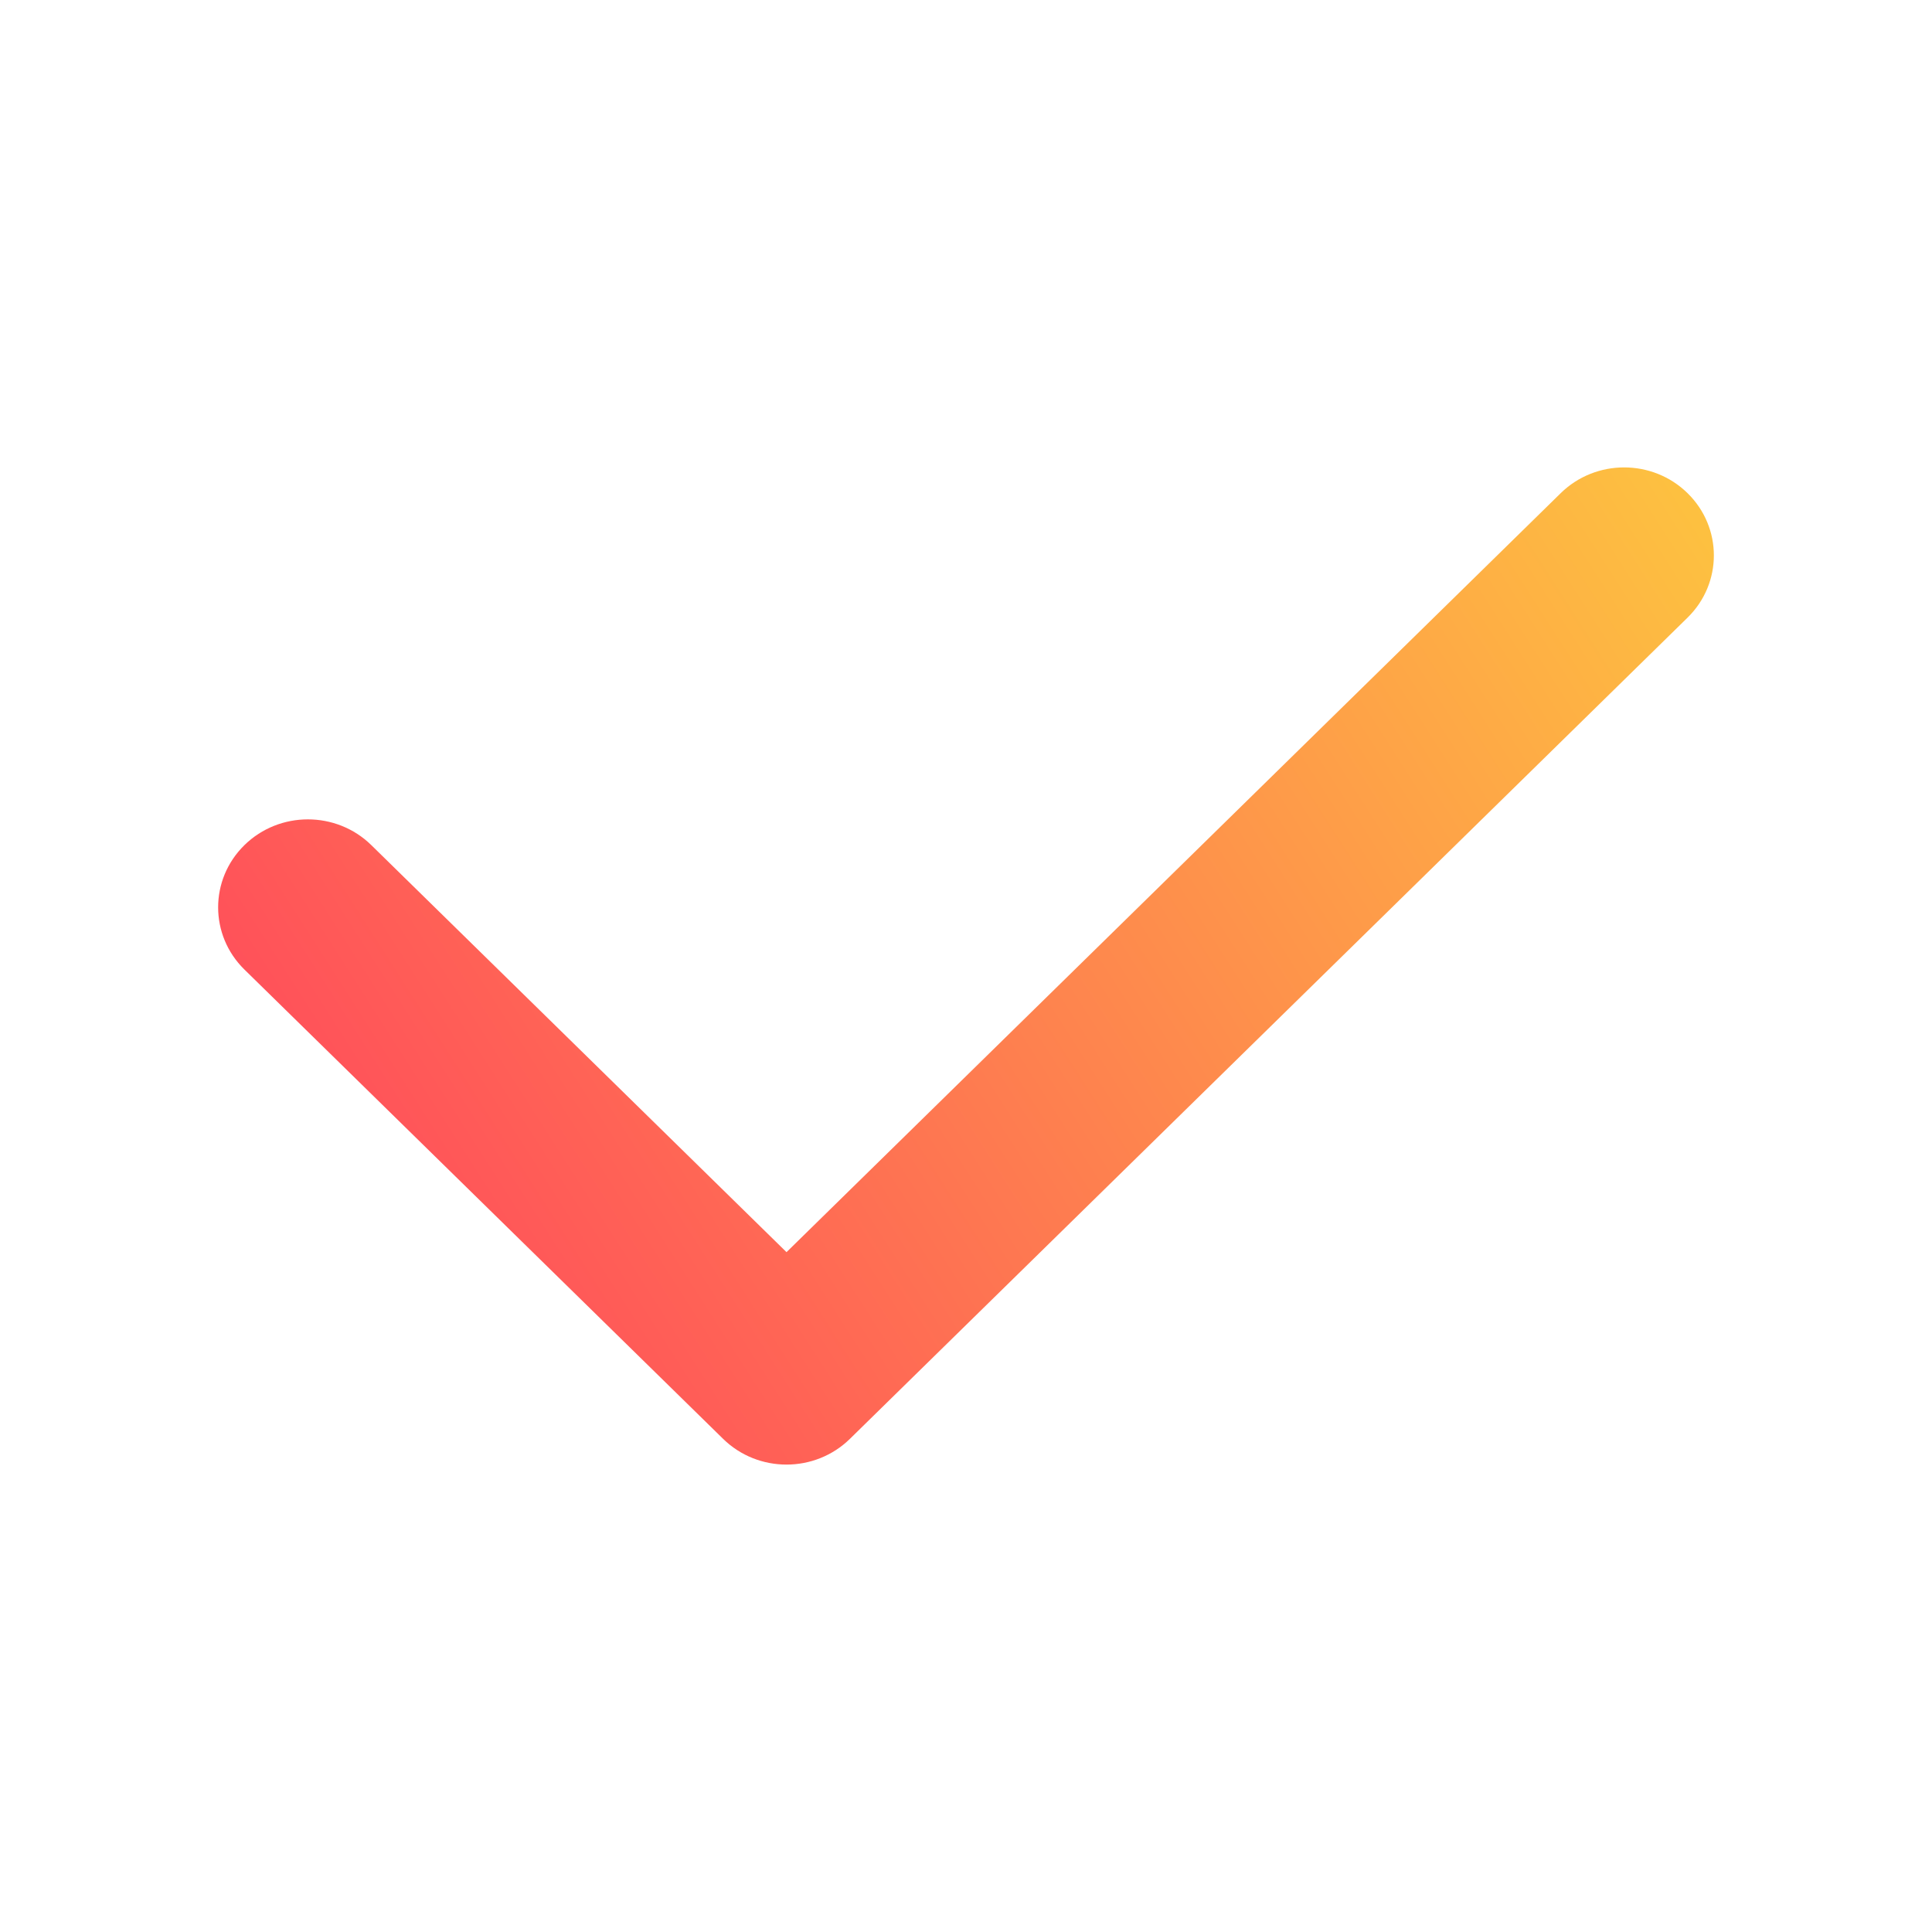
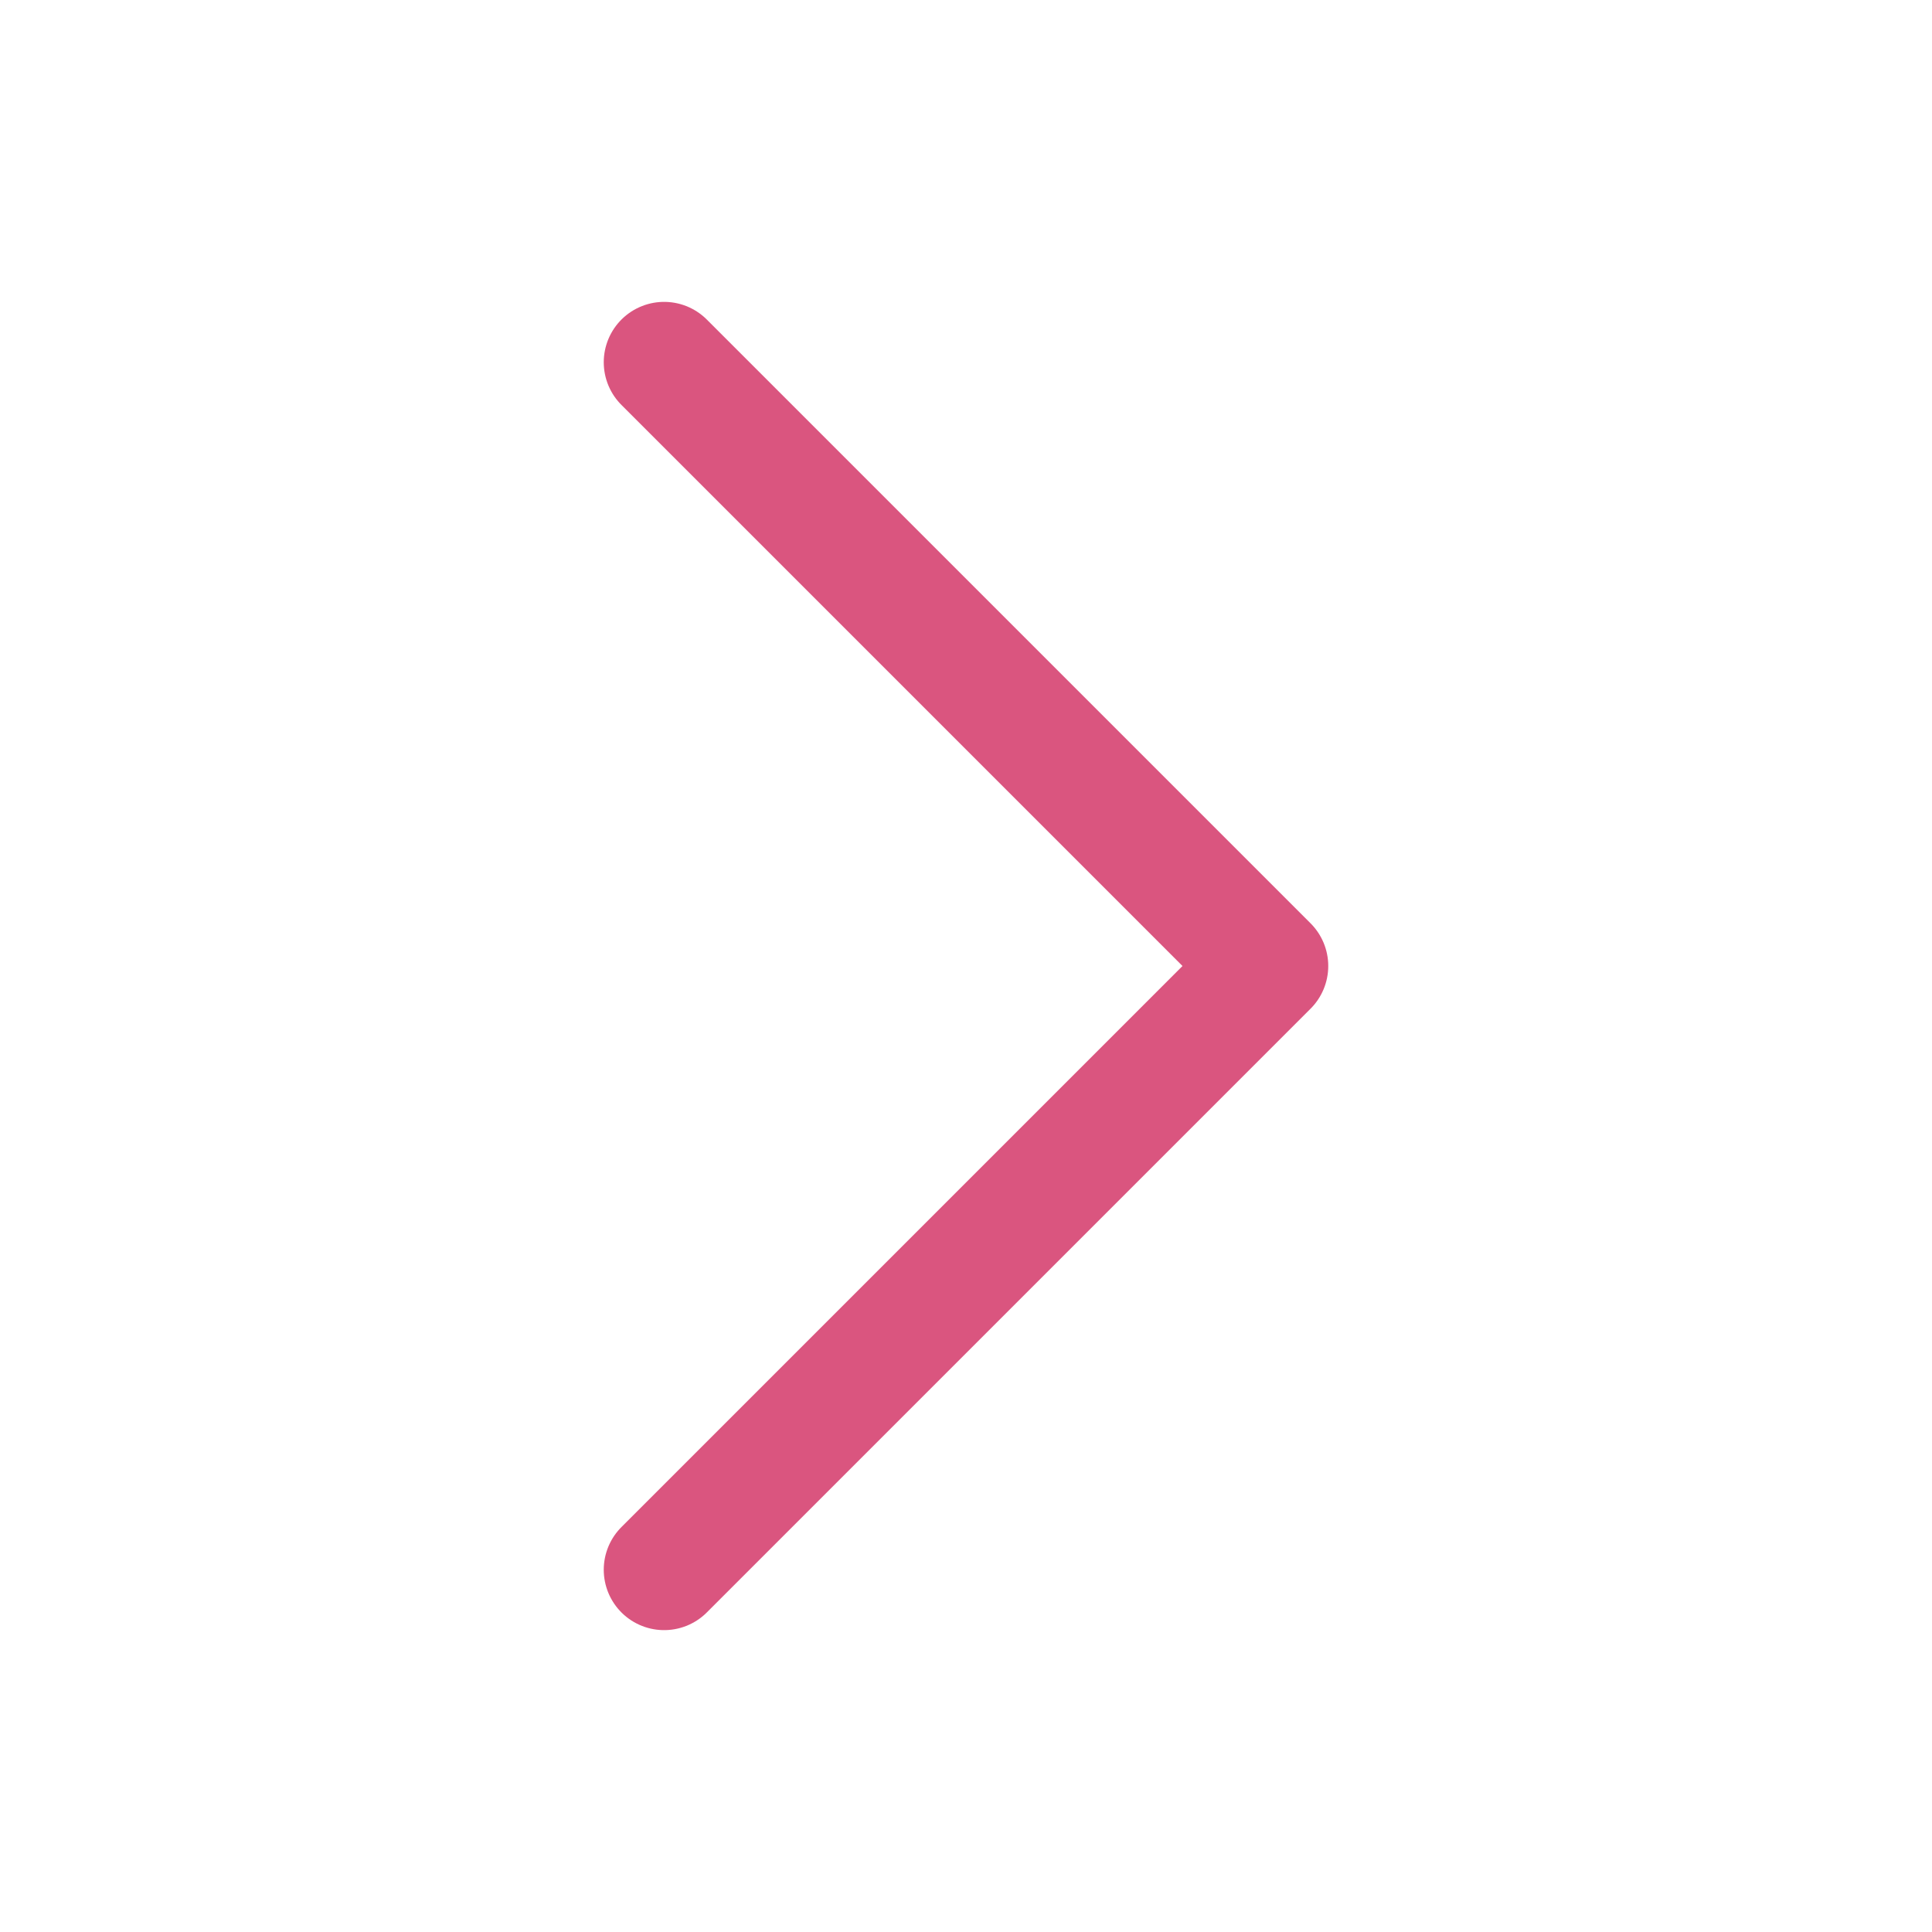
- <svg xmlns="http://www.w3.org/2000/svg" width="62" height="62" viewBox="0 0 62 62" fill="none">
-   <path fill-rule="evenodd" clip-rule="evenodd" d="M54.156 15.827C55.281 16.93 55.281 18.717 54.156 19.82L27.276 46.173C26.152 47.276 24.328 47.276 23.204 46.173L7.844 31.114C6.719 30.011 6.719 28.224 7.844 27.121C8.968 26.019 10.792 26.019 11.916 27.121L25.24 40.183L50.084 15.827C51.209 14.724 53.032 14.724 54.156 15.827Z" fill="url(#paint0_linear_12_533)" />
-   <defs>
-     <linearGradient id="paint0_linear_12_533" x1="15" y1="47" x2="65" y2="15" gradientUnits="userSpaceOnUse">
-       <stop stop-color="#FF4C5B" />
-       <stop offset="1" stop-color="#FDD73B" />
-     </linearGradient>
-   </defs>
+ <svg xmlns="http://www.w3.org/2000/svg" fill="none" viewBox="0 0 24 24" stroke-width="1.5" stroke="#DA557F" class="w-6 h-6">
+   <path stroke-linecap="round" stroke-linejoin="round" d="M8.25 4.5l7.5 7.5-7.5 7.5" />
</svg>
